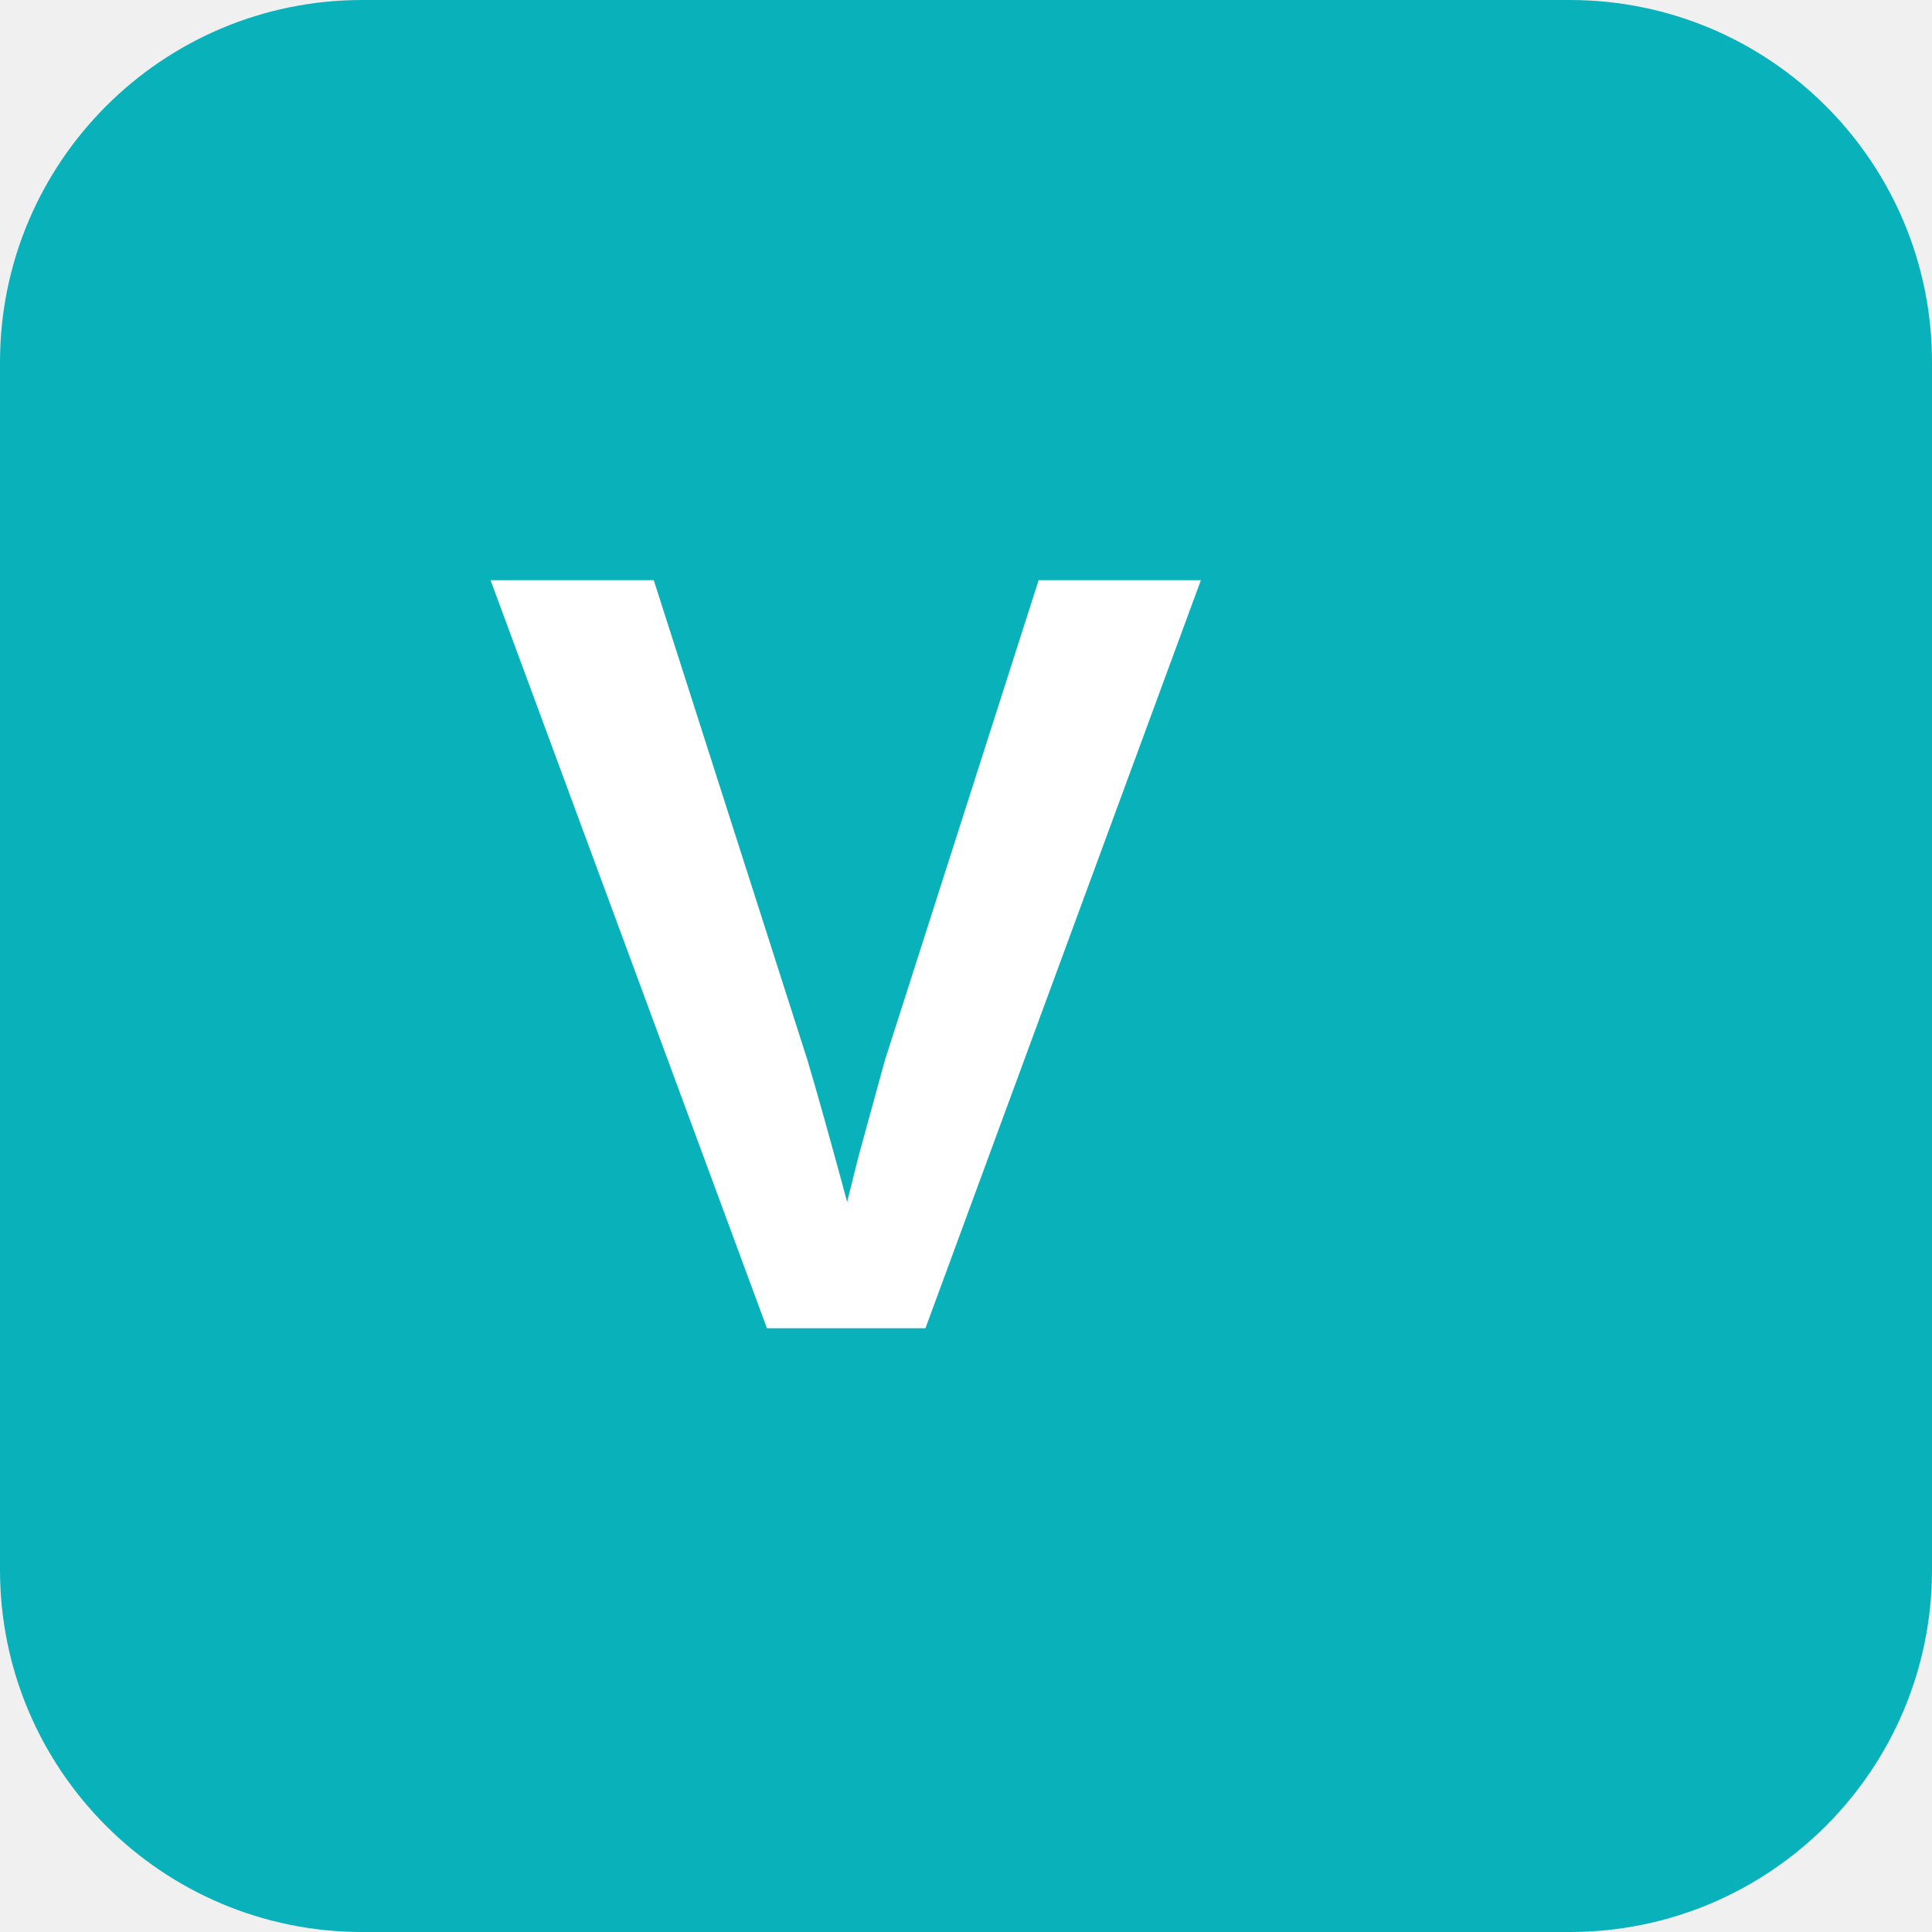
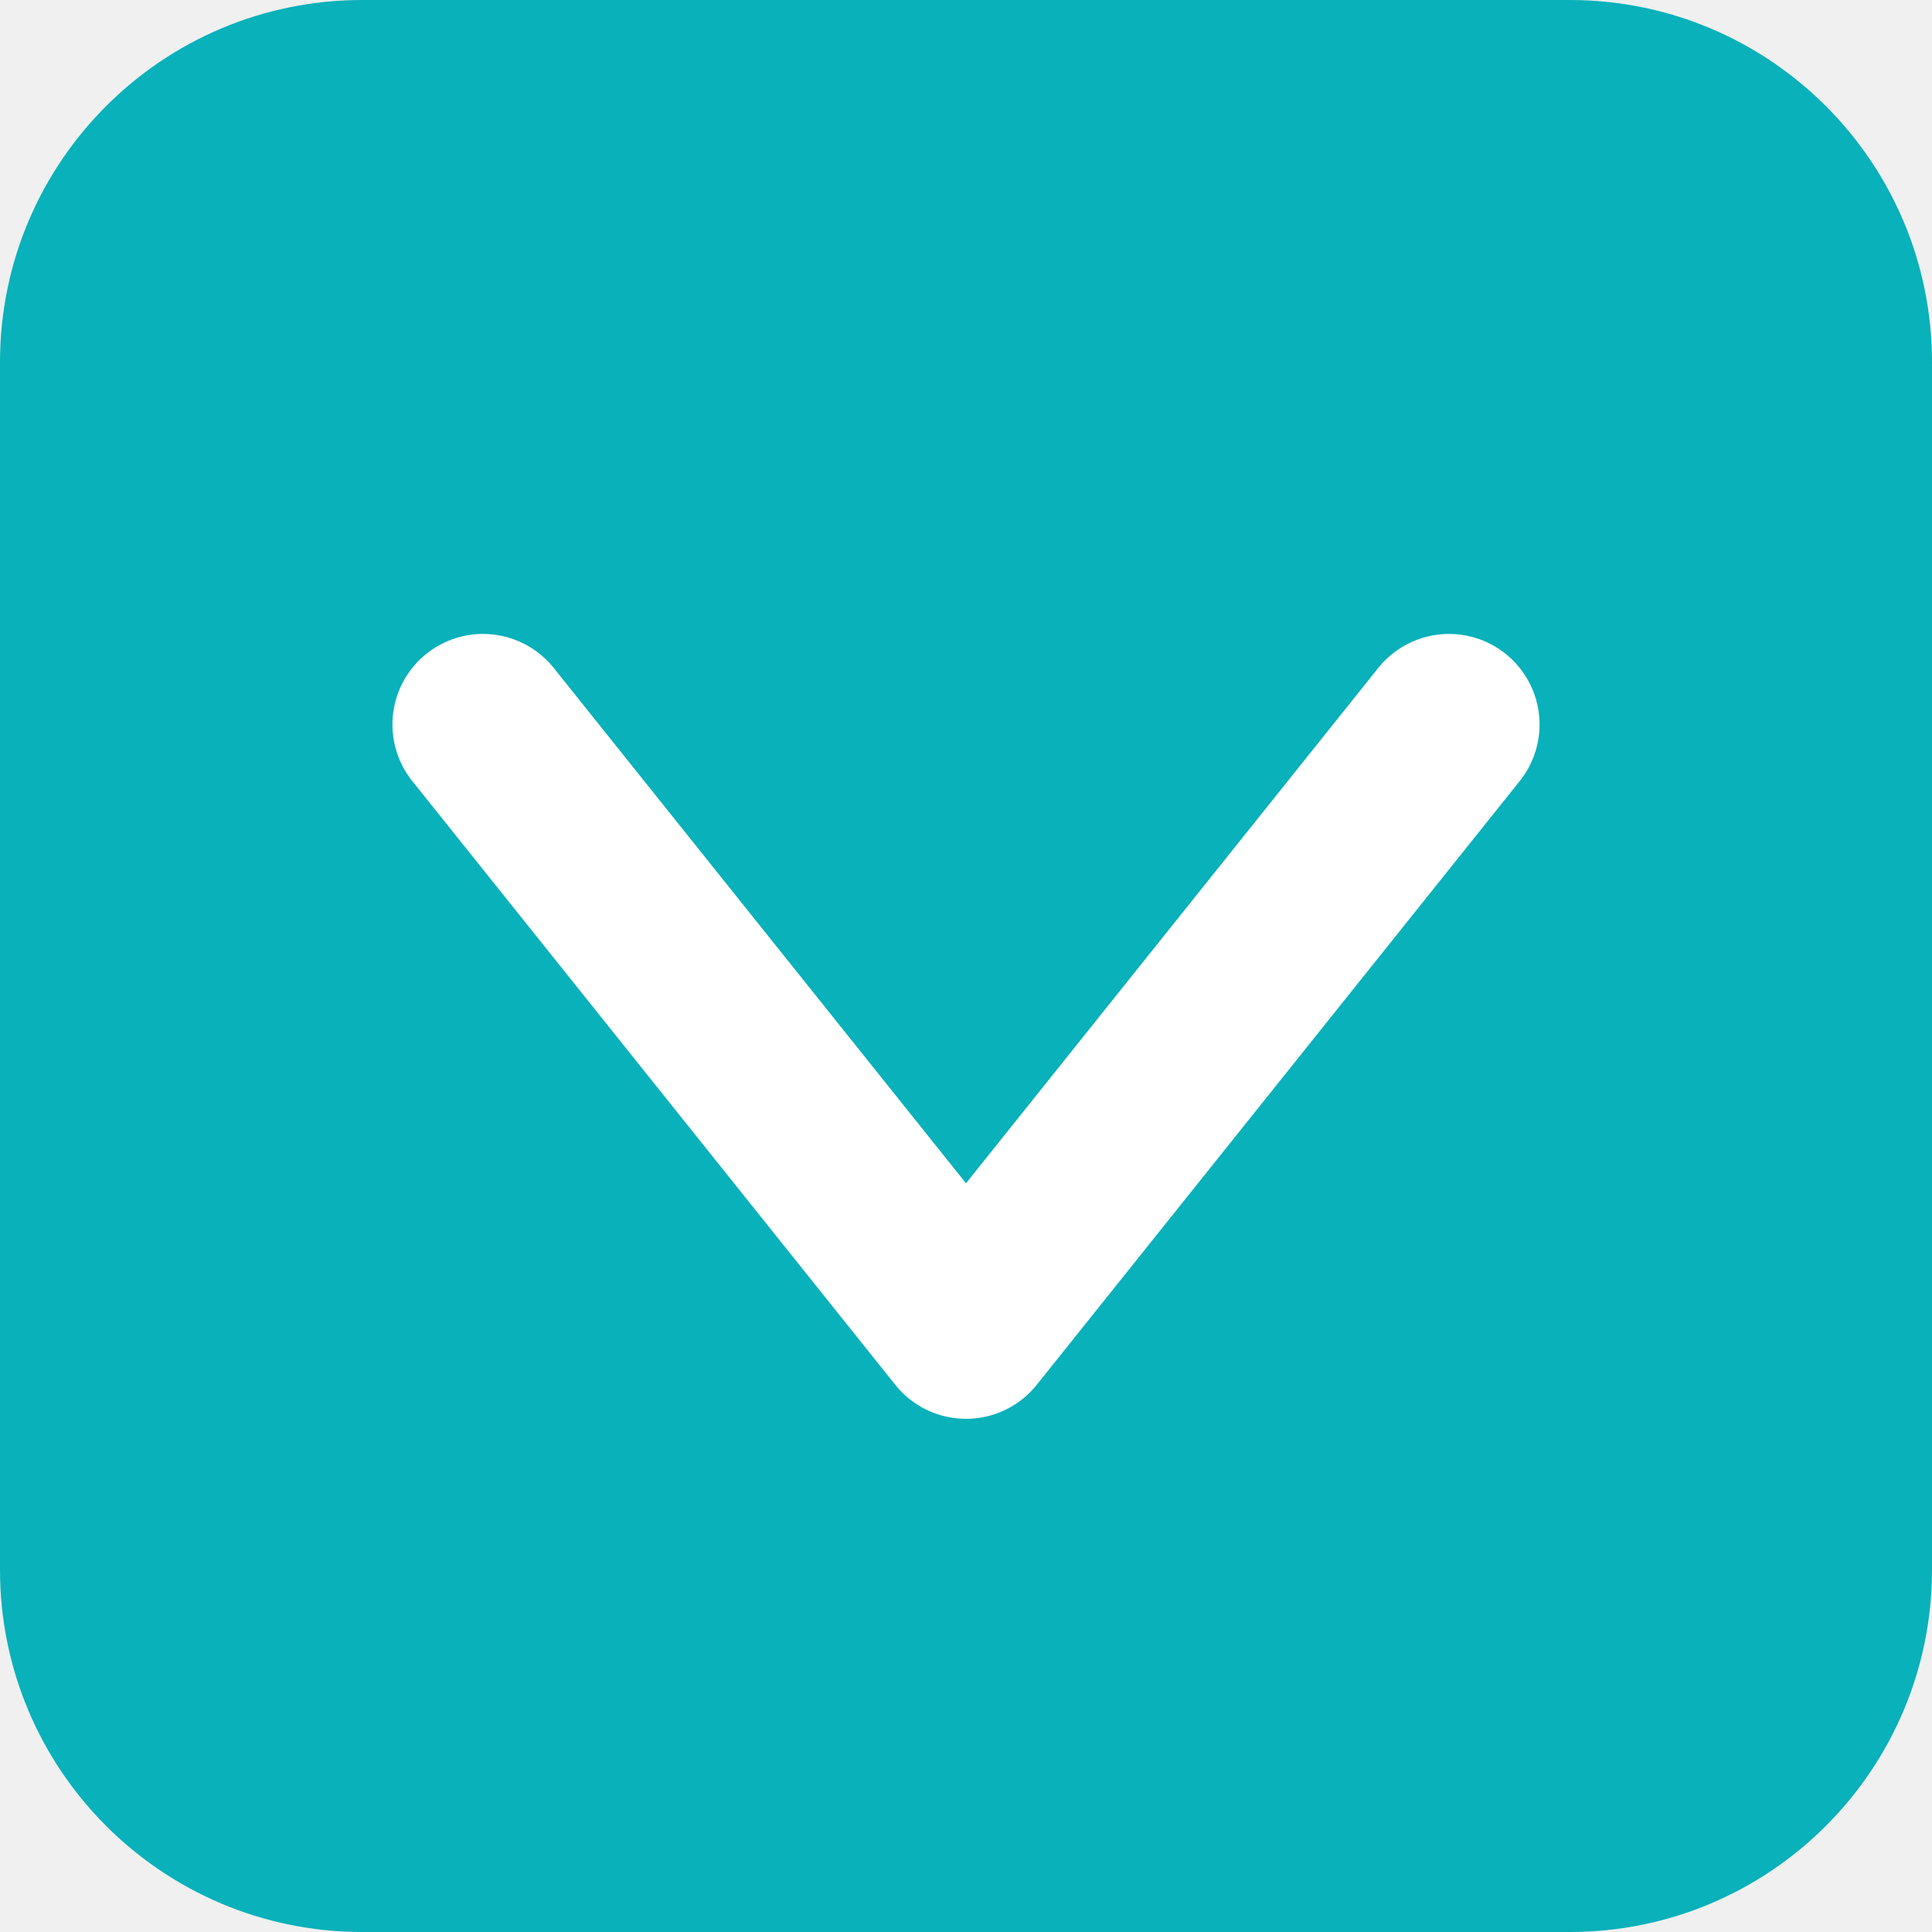
- <svg xmlns="http://www.w3.org/2000/svg" width="32" height="32" viewBox="0 0 32 32" fill="none">
+ <svg xmlns="http://www.w3.org/2000/svg" viewBox="0 0 32 32" fill="none">
  <rect width="32" height="32" rx="6" fill="#09B1BA" />
-   <text x="8" y="22" font-family="Arial, sans-serif" font-size="18" font-weight="bold" fill="white">V</text>
+   <path d="M8 12L16 22L24 12" stroke="white" stroke-width="3" stroke-linecap="round" stroke-linejoin="round" />
</svg>
